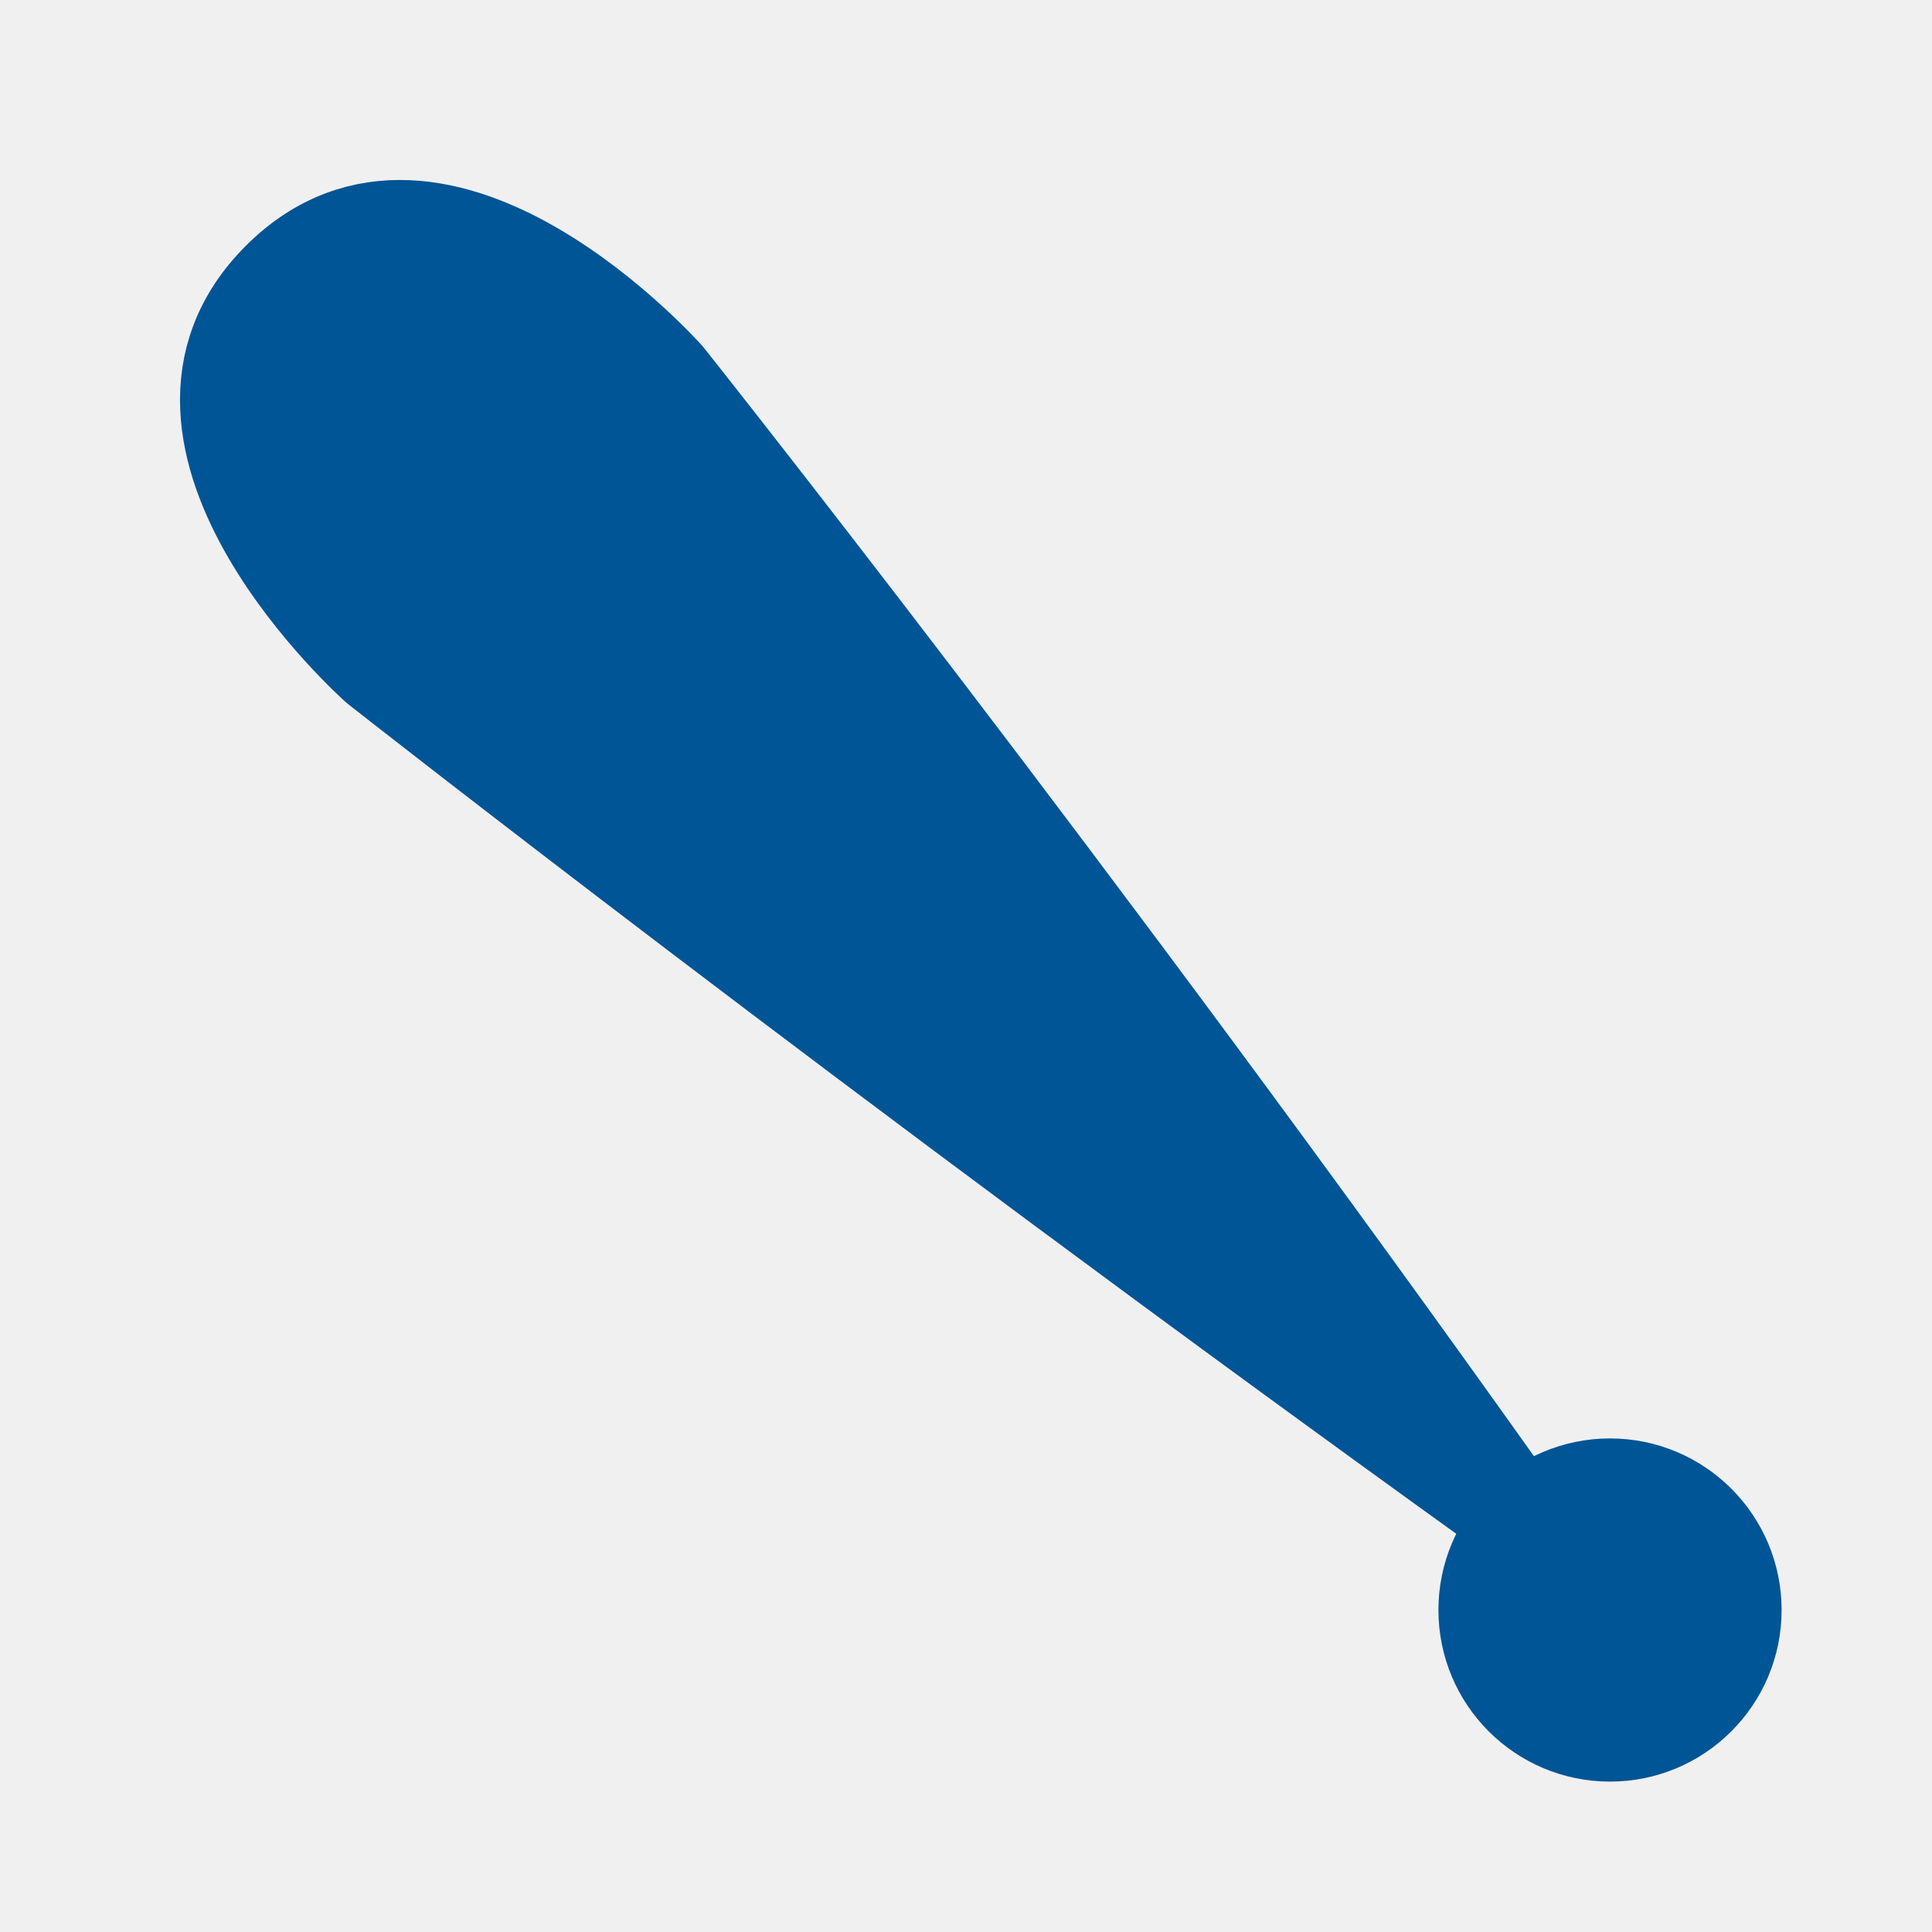
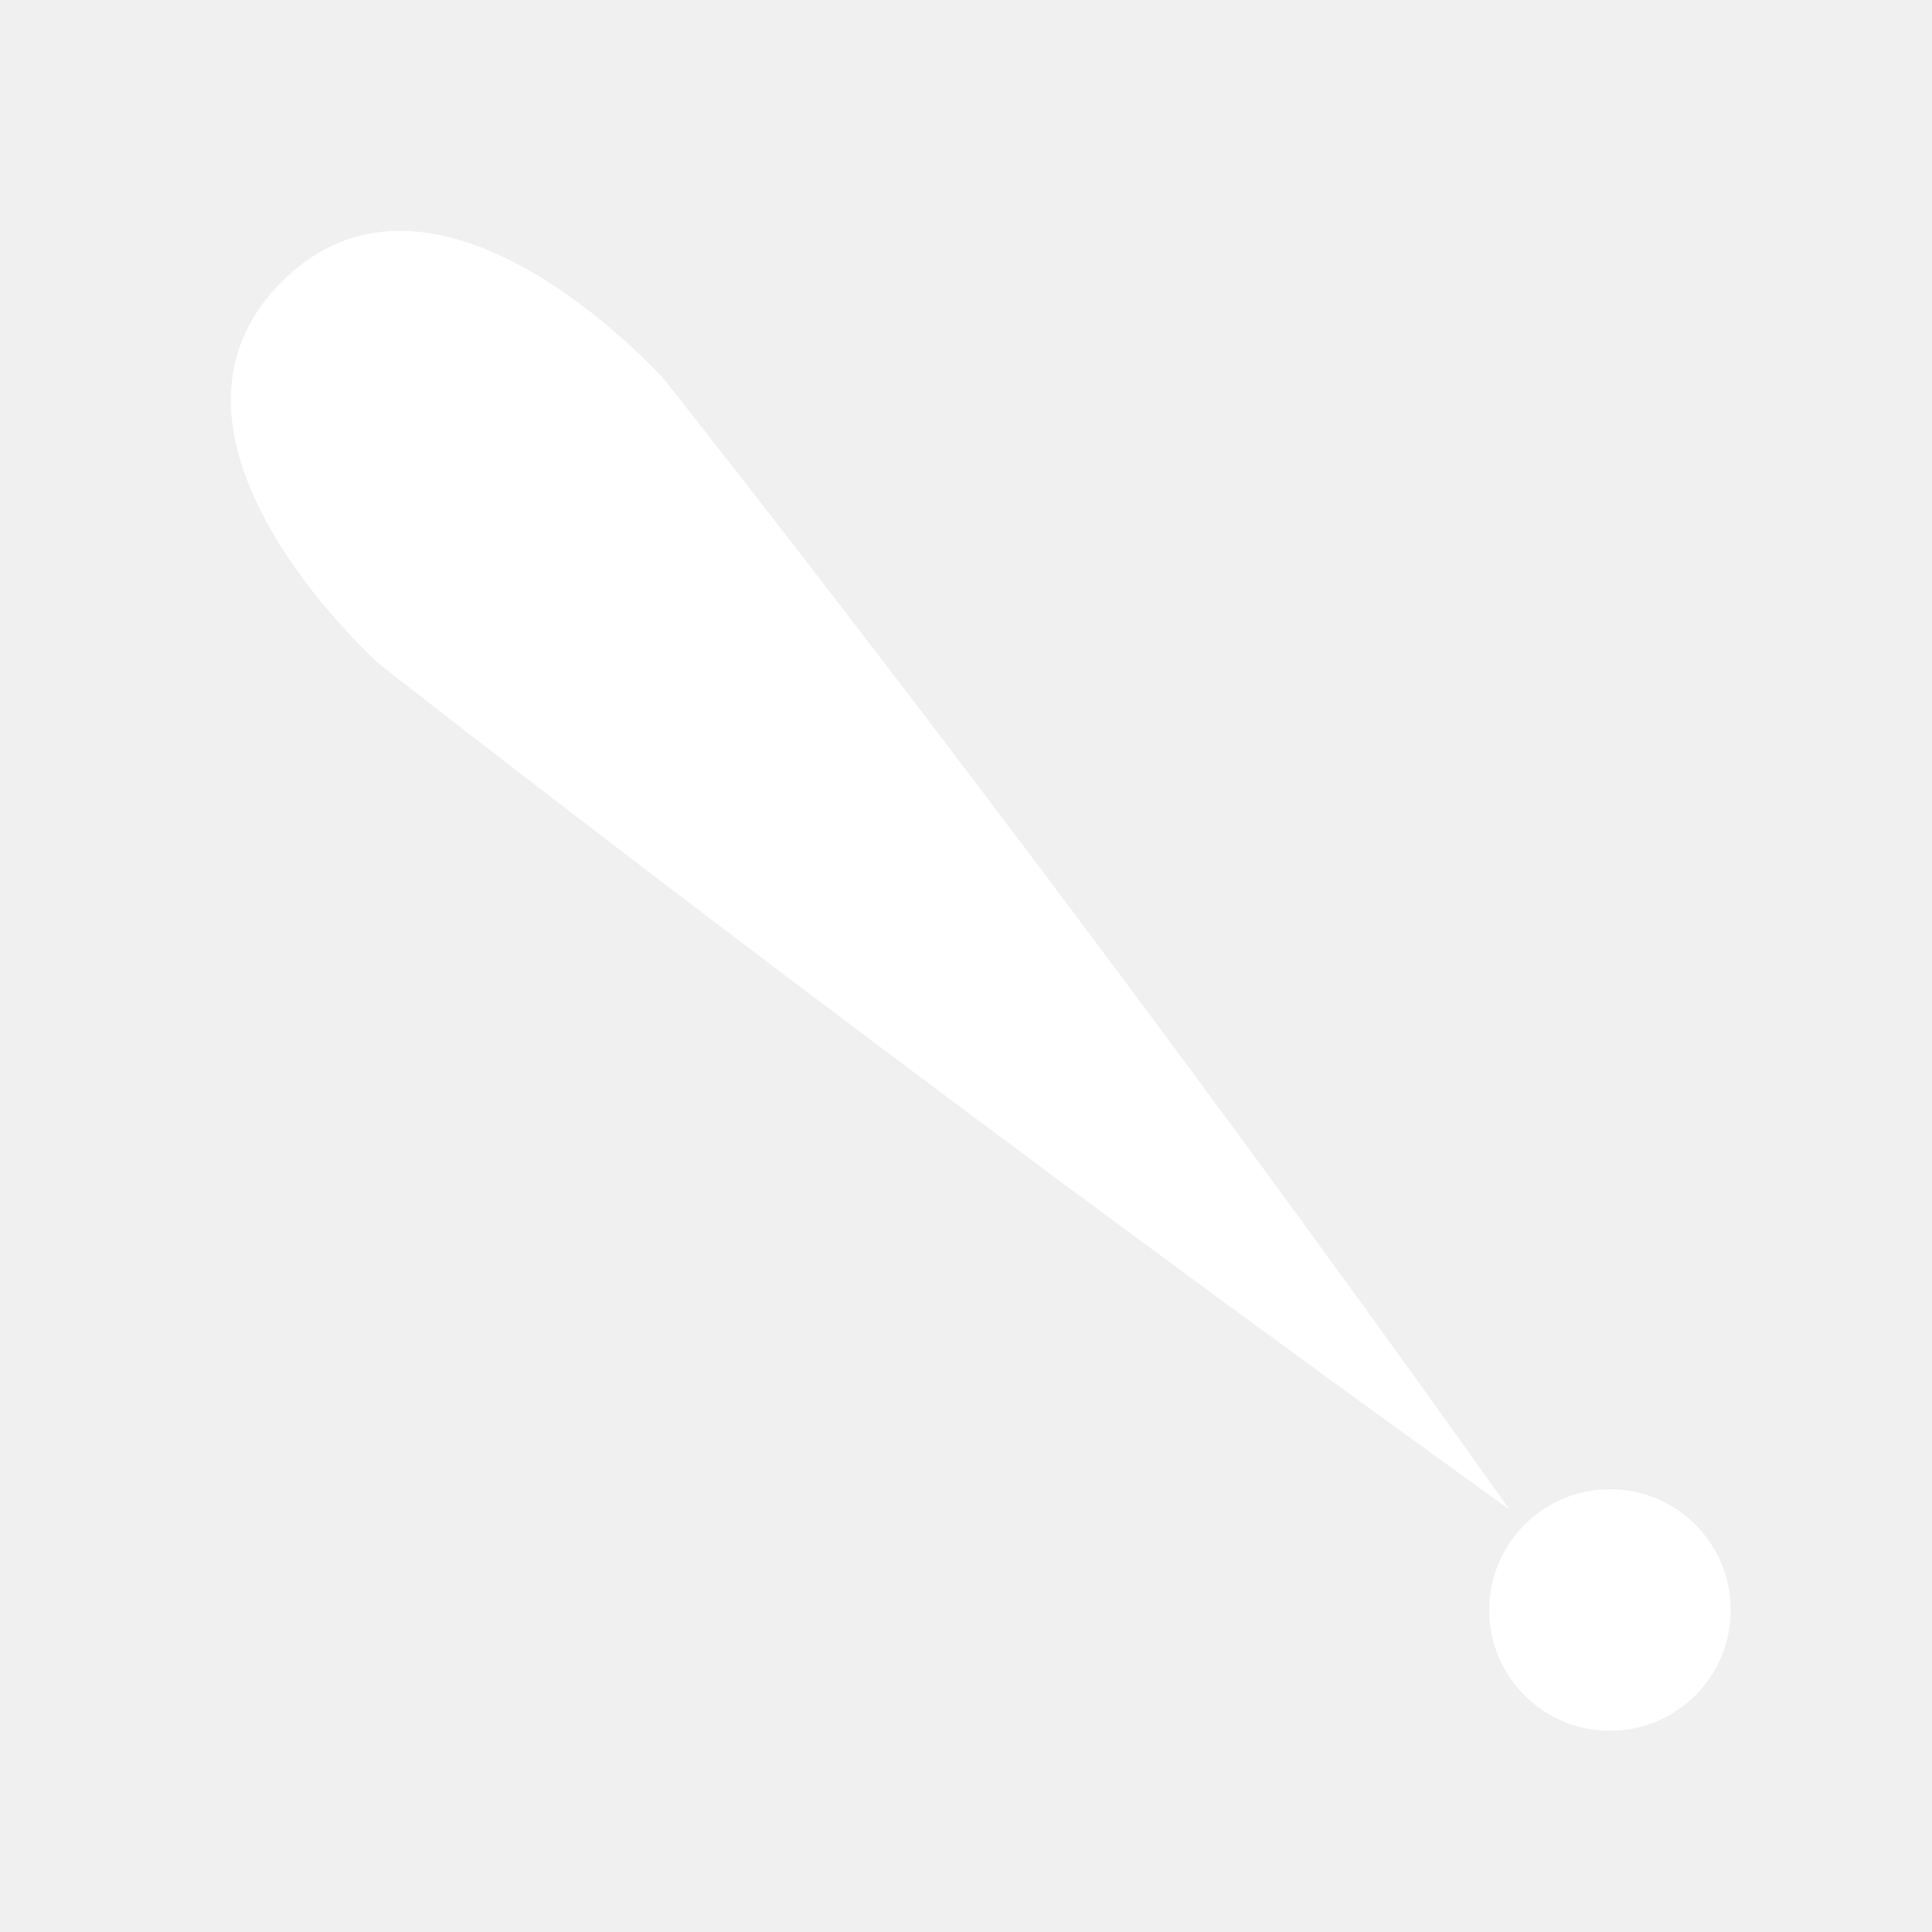
<svg xmlns="http://www.w3.org/2000/svg" width="38" height="38" viewBox="0 0 38 38" fill="none">
-   <g id="icon-park-solid:baseball-bat">
-     <g id="Group">
-       <path id="Vector" d="M31.667 34.042C32.978 34.042 34.042 32.978 34.042 31.667C34.042 30.355 32.978 29.292 31.667 29.292C30.355 29.292 29.292 30.355 29.292 31.667C29.292 32.978 30.355 34.042 31.667 34.042Z" fill="#005596" stroke="#005596" stroke-width="2" />
-       <path id="Vector_2" d="M13.064 7.465C13.064 7.465 20.979 17.417 29.688 29.688C17.021 20.583 7.466 13.064 7.466 13.064C7.466 13.064 2.463 8.621 5.542 5.542C8.621 2.462 13.064 7.465 13.064 7.465Z" fill="#005596" stroke="#005596" stroke-width="2" stroke-linejoin="round" />
-     </g>
-   </g>
+   <path d="M31.666 34.042C32.978 34.042 34.041 32.978 34.041 31.667C34.041 30.355 32.978 29.292 31.666 29.292C30.355 29.292 29.291 30.355 29.291 31.667C29.291 32.978 30.355 34.042 31.666 34.042Z" fill="white" />
+   <path d="M13.064 7.465C13.064 7.465 20.979 17.417 29.687 29.688C17.021 20.583 7.465 13.064 7.465 13.064C7.465 13.064 2.463 8.621 5.542 5.542C8.62 2.462 13.064 7.465 13.064 7.465Z" fill="white" />
</svg>
